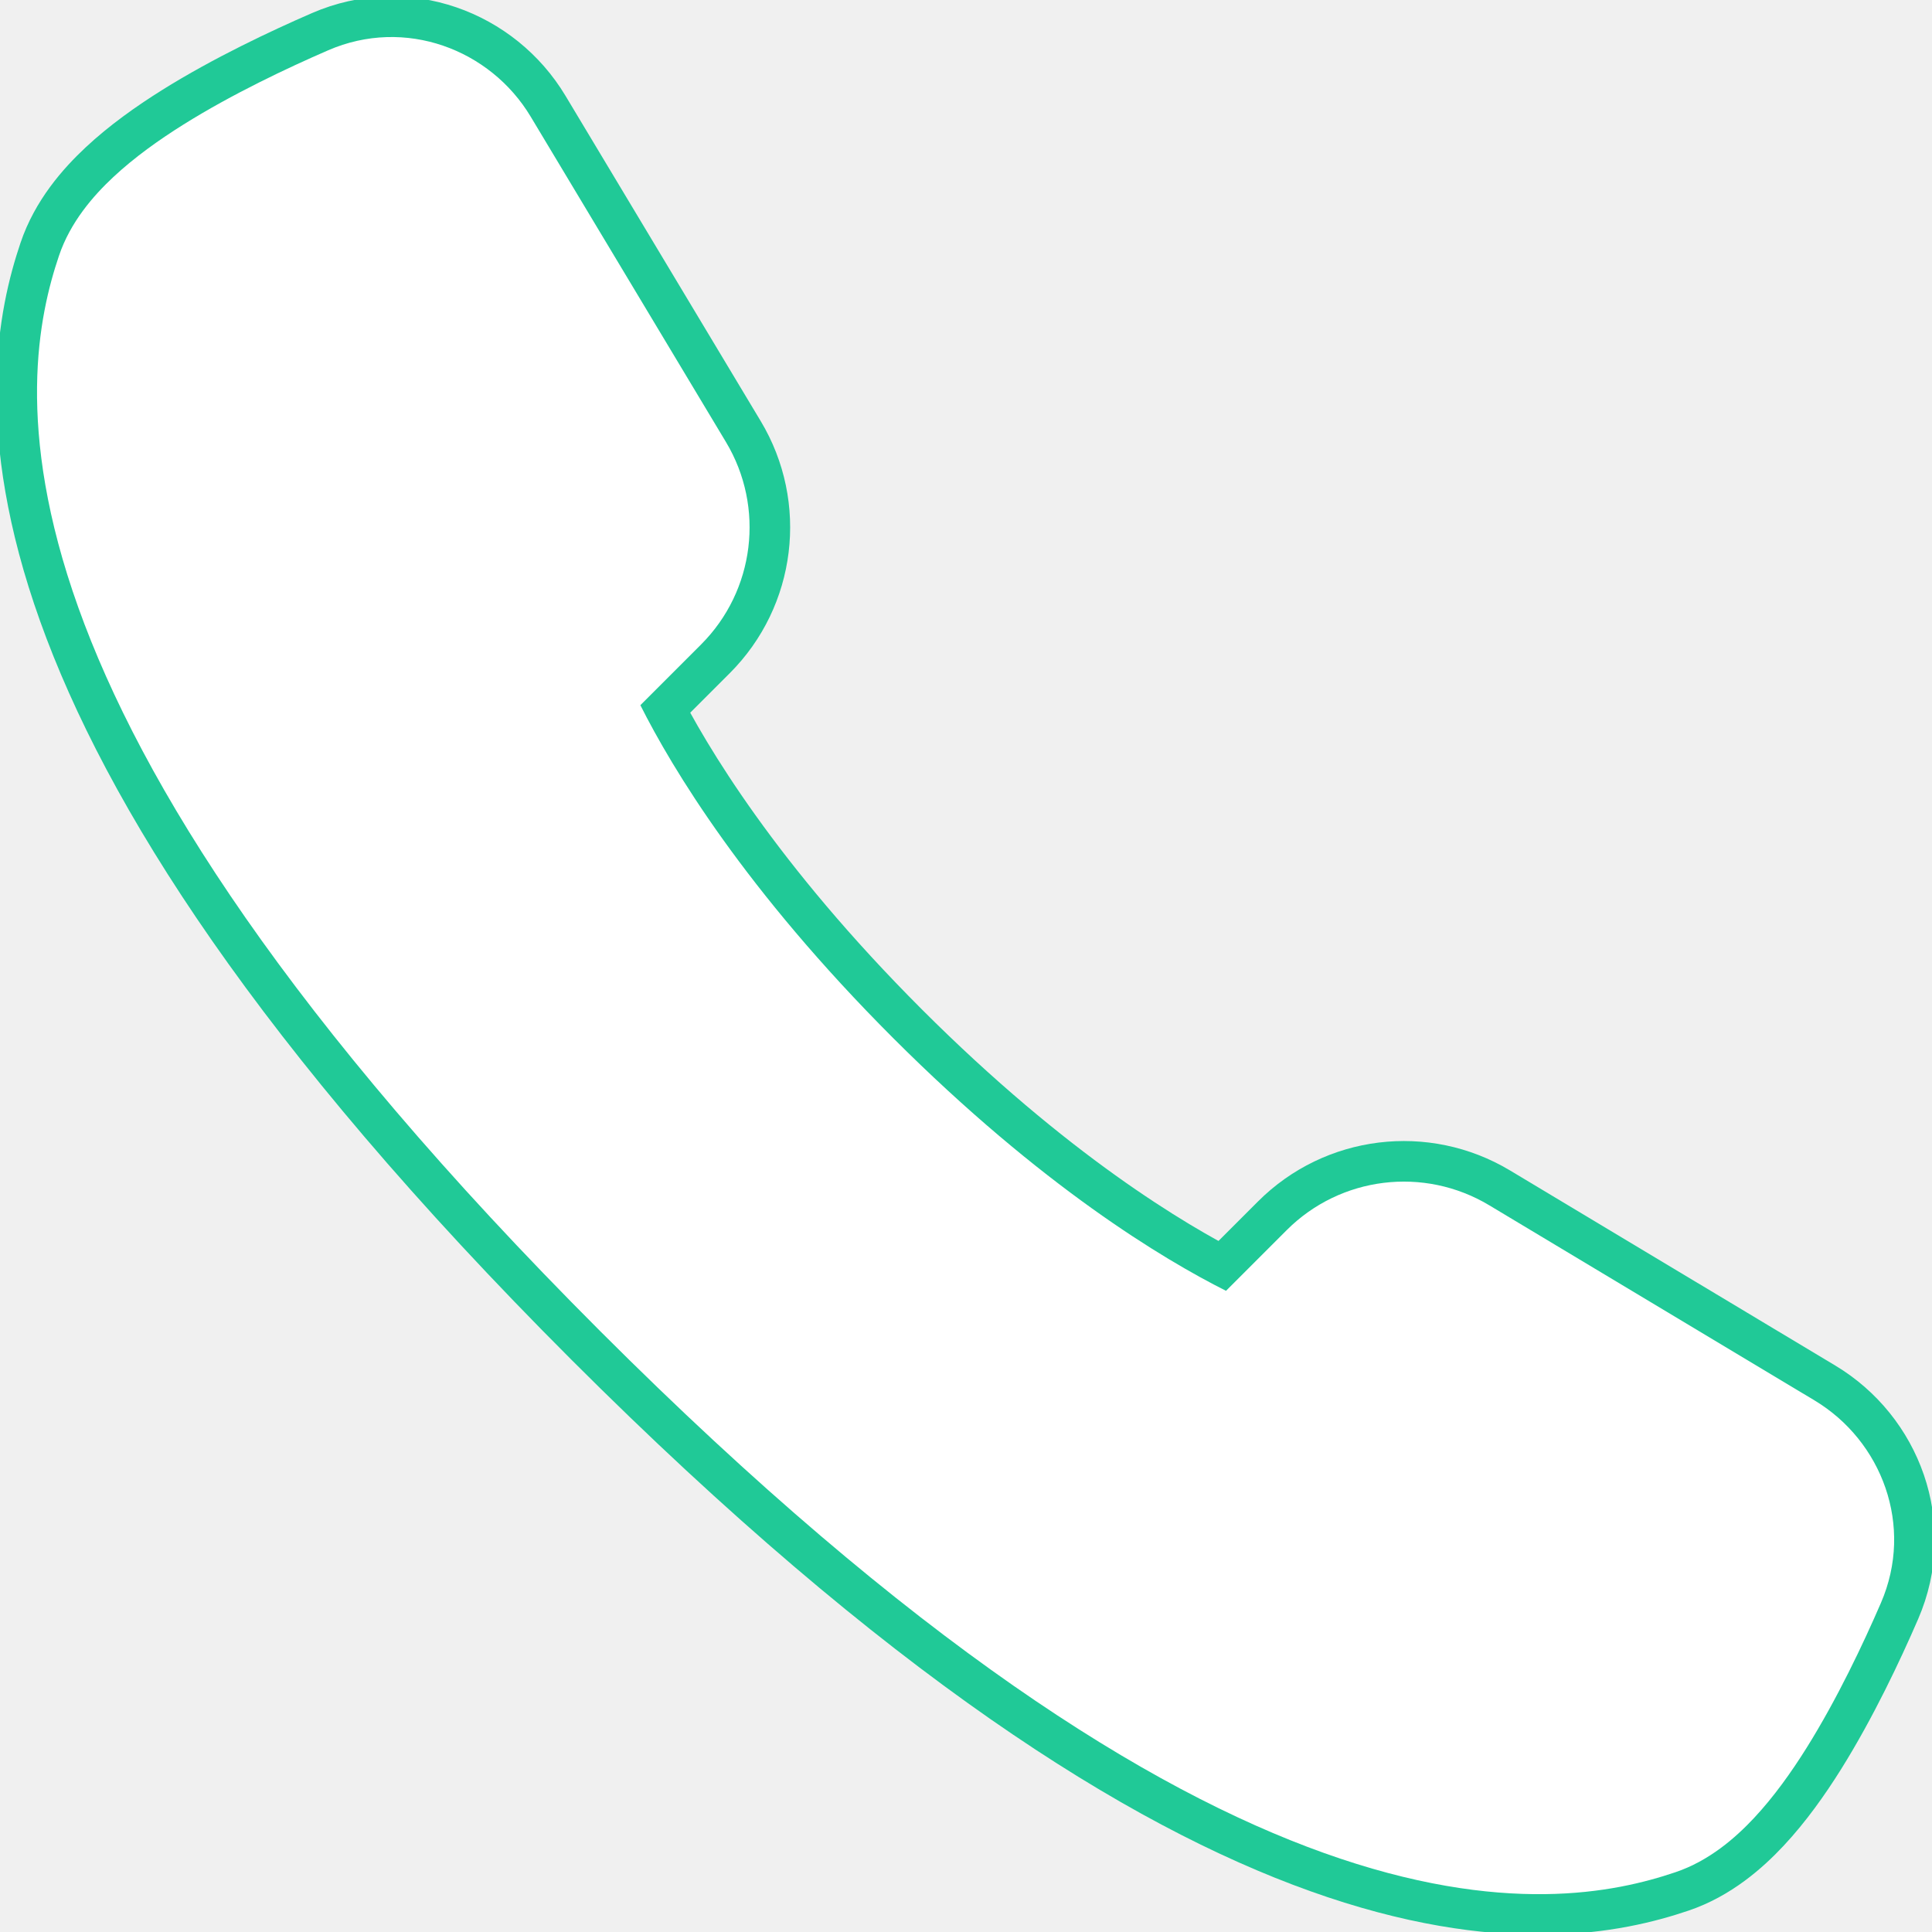
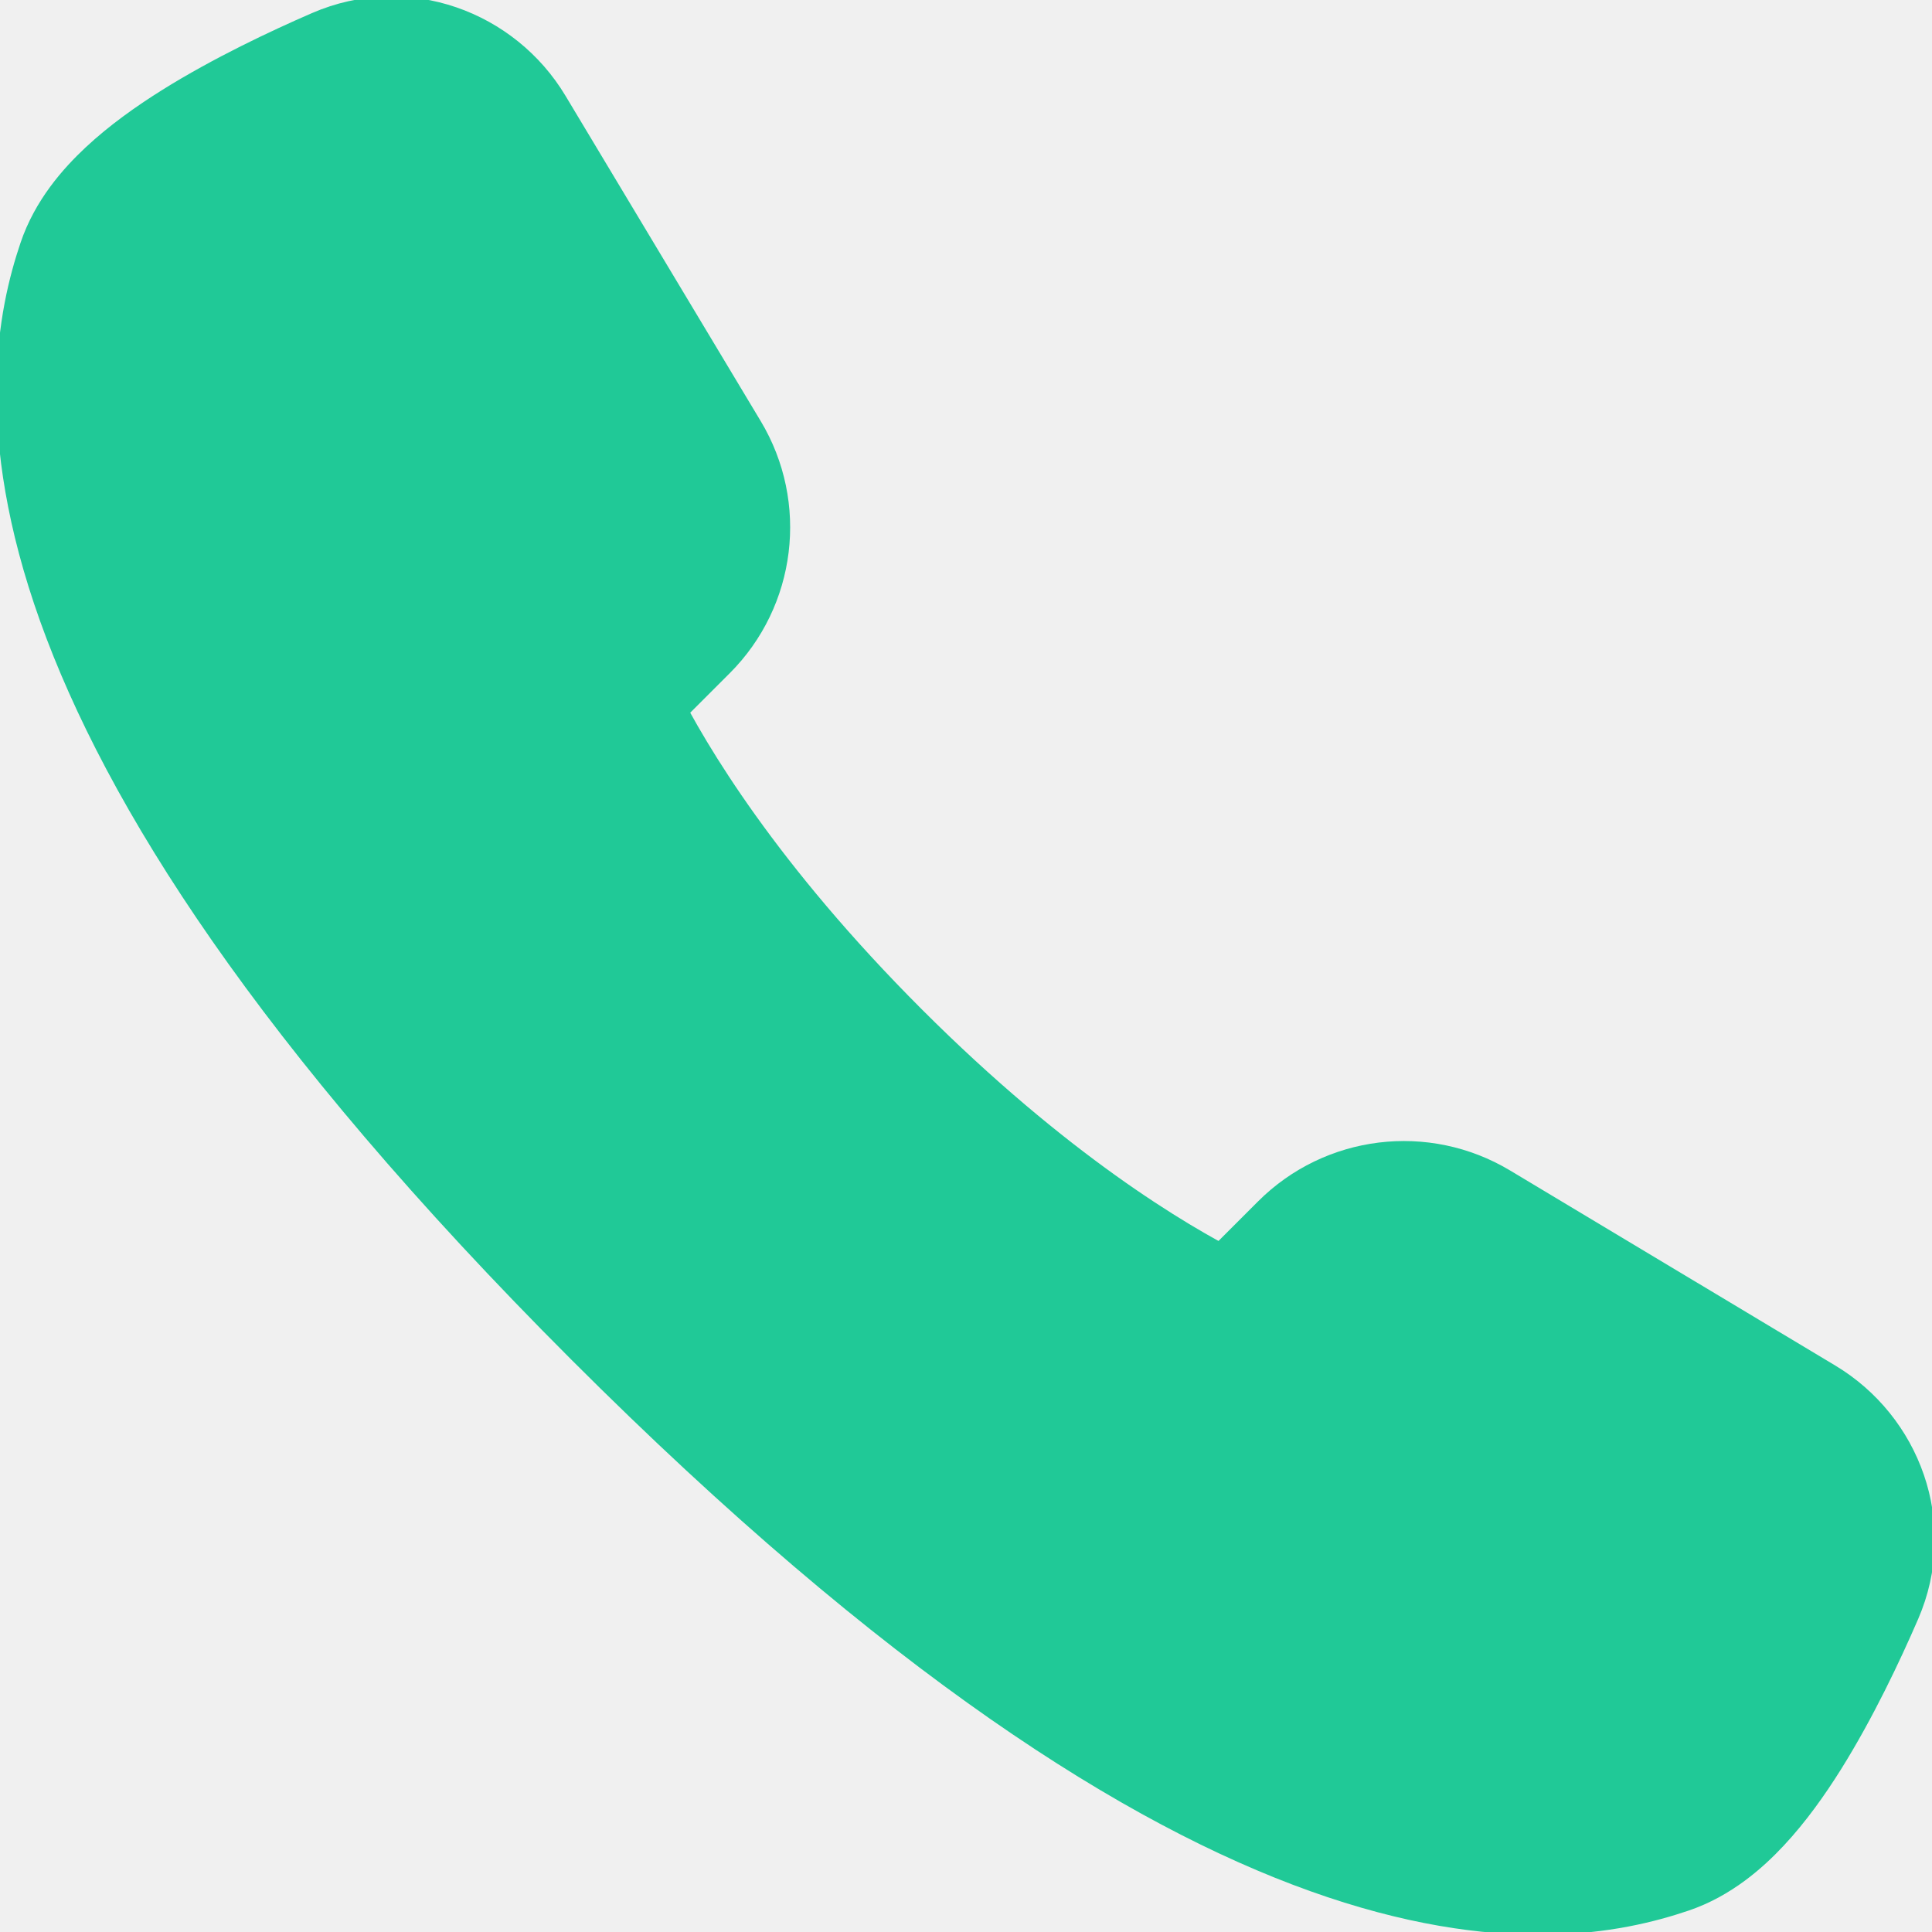
<svg xmlns="http://www.w3.org/2000/svg" width="256px" height="256px" viewBox="0 0 24 24" id="meteor-icon-kit__solid-phone" fill="none">
  <g id="SVGRepo_bgCarrier" stroke-width="0" />
  <g id="SVGRepo_tracerCarrier" stroke-linecap="round" stroke-linejoin="round" stroke="#20c997" stroke-width="1.008">
    <path fill-rule="evenodd" clip-rule="evenodd" d="M7.457 16.537C11.336 20.415 14.264 22.237 16.443 23.017C18.672 23.815 20.077 23.506 20.811 23.258C21.231 23.117 21.558 22.831 21.79 22.583C22.035 22.321 22.254 22.013 22.443 21.711C22.822 21.105 23.146 20.419 23.365 19.913C23.78 18.957 23.378 17.899 22.54 17.396L18.499 14.972C17.689 14.486 16.652 14.613 15.984 15.281L15.23 16.035C14.456 15.646 12.939 14.739 11.095 12.895C9.251 11.051 8.344 9.534 7.955 8.76L8.709 8.006C9.377 7.338 9.504 6.301 9.018 5.491L6.593 1.45C6.091 0.612 5.032 0.21 4.076 0.625C3.571 0.844 2.885 1.168 2.279 1.547C1.977 1.736 1.669 1.955 1.407 2.2C1.159 2.432 0.873 2.759 0.732 3.179C0.484 3.913 0.175 5.318 0.973 7.547C1.753 9.726 3.575 12.654 7.453 16.533L7.457 16.537Z" fill="#ffffff" />
  </g>
  <g id="SVGRepo_iconCarrier">
-     <path fill-rule="evenodd" clip-rule="evenodd" d="M7.457 16.537C11.336 20.415 14.264 22.237 16.443 23.017C18.672 23.815 20.077 23.506 20.811 23.258C21.231 23.117 21.558 22.831 21.79 22.583C22.035 22.321 22.254 22.013 22.443 21.711C22.822 21.105 23.146 20.419 23.365 19.913C23.78 18.957 23.378 17.899 22.54 17.396L18.499 14.972C17.689 14.486 16.652 14.613 15.984 15.281L15.23 16.035C14.456 15.646 12.939 14.739 11.095 12.895C9.251 11.051 8.344 9.534 7.955 8.76L8.709 8.006C9.377 7.338 9.504 6.301 9.018 5.491L6.593 1.45C6.091 0.612 5.032 0.21 4.076 0.625C3.571 0.844 2.885 1.168 2.279 1.547C1.977 1.736 1.669 1.955 1.407 2.2C1.159 2.432 0.873 2.759 0.732 3.179C0.484 3.913 0.175 5.318 0.973 7.547C1.753 9.726 3.575 12.654 7.453 16.533L7.457 16.537Z" fill="#ffffff" />
+     <path fill-rule="evenodd" clip-rule="evenodd" d="M7.457 16.537C11.336 20.415 14.264 22.237 16.443 23.017C18.672 23.815 20.077 23.506 20.811 23.258C21.231 23.117 21.558 22.831 21.79 22.583C22.035 22.321 22.254 22.013 22.443 21.711C22.822 21.105 23.146 20.419 23.365 19.913C23.78 18.957 23.378 17.899 22.54 17.396L18.499 14.972C17.689 14.486 16.652 14.613 15.984 15.281L15.23 16.035C14.456 15.646 12.939 14.739 11.095 12.895C9.251 11.051 8.344 9.534 7.955 8.76L8.709 8.006C9.377 7.338 9.504 6.301 9.018 5.491L6.593 1.45C6.091 0.612 5.032 0.21 4.076 0.625C3.571 0.844 2.885 1.168 2.279 1.547C1.977 1.736 1.669 1.955 1.407 2.2C1.159 2.432 0.873 2.759 0.732 3.179C0.484 3.913 0.175 5.318 0.973 7.547C1.753 9.726 3.575 12.654 7.453 16.533L7.457 16.537Z" fill="#20c997" />
  </g>
</svg>
